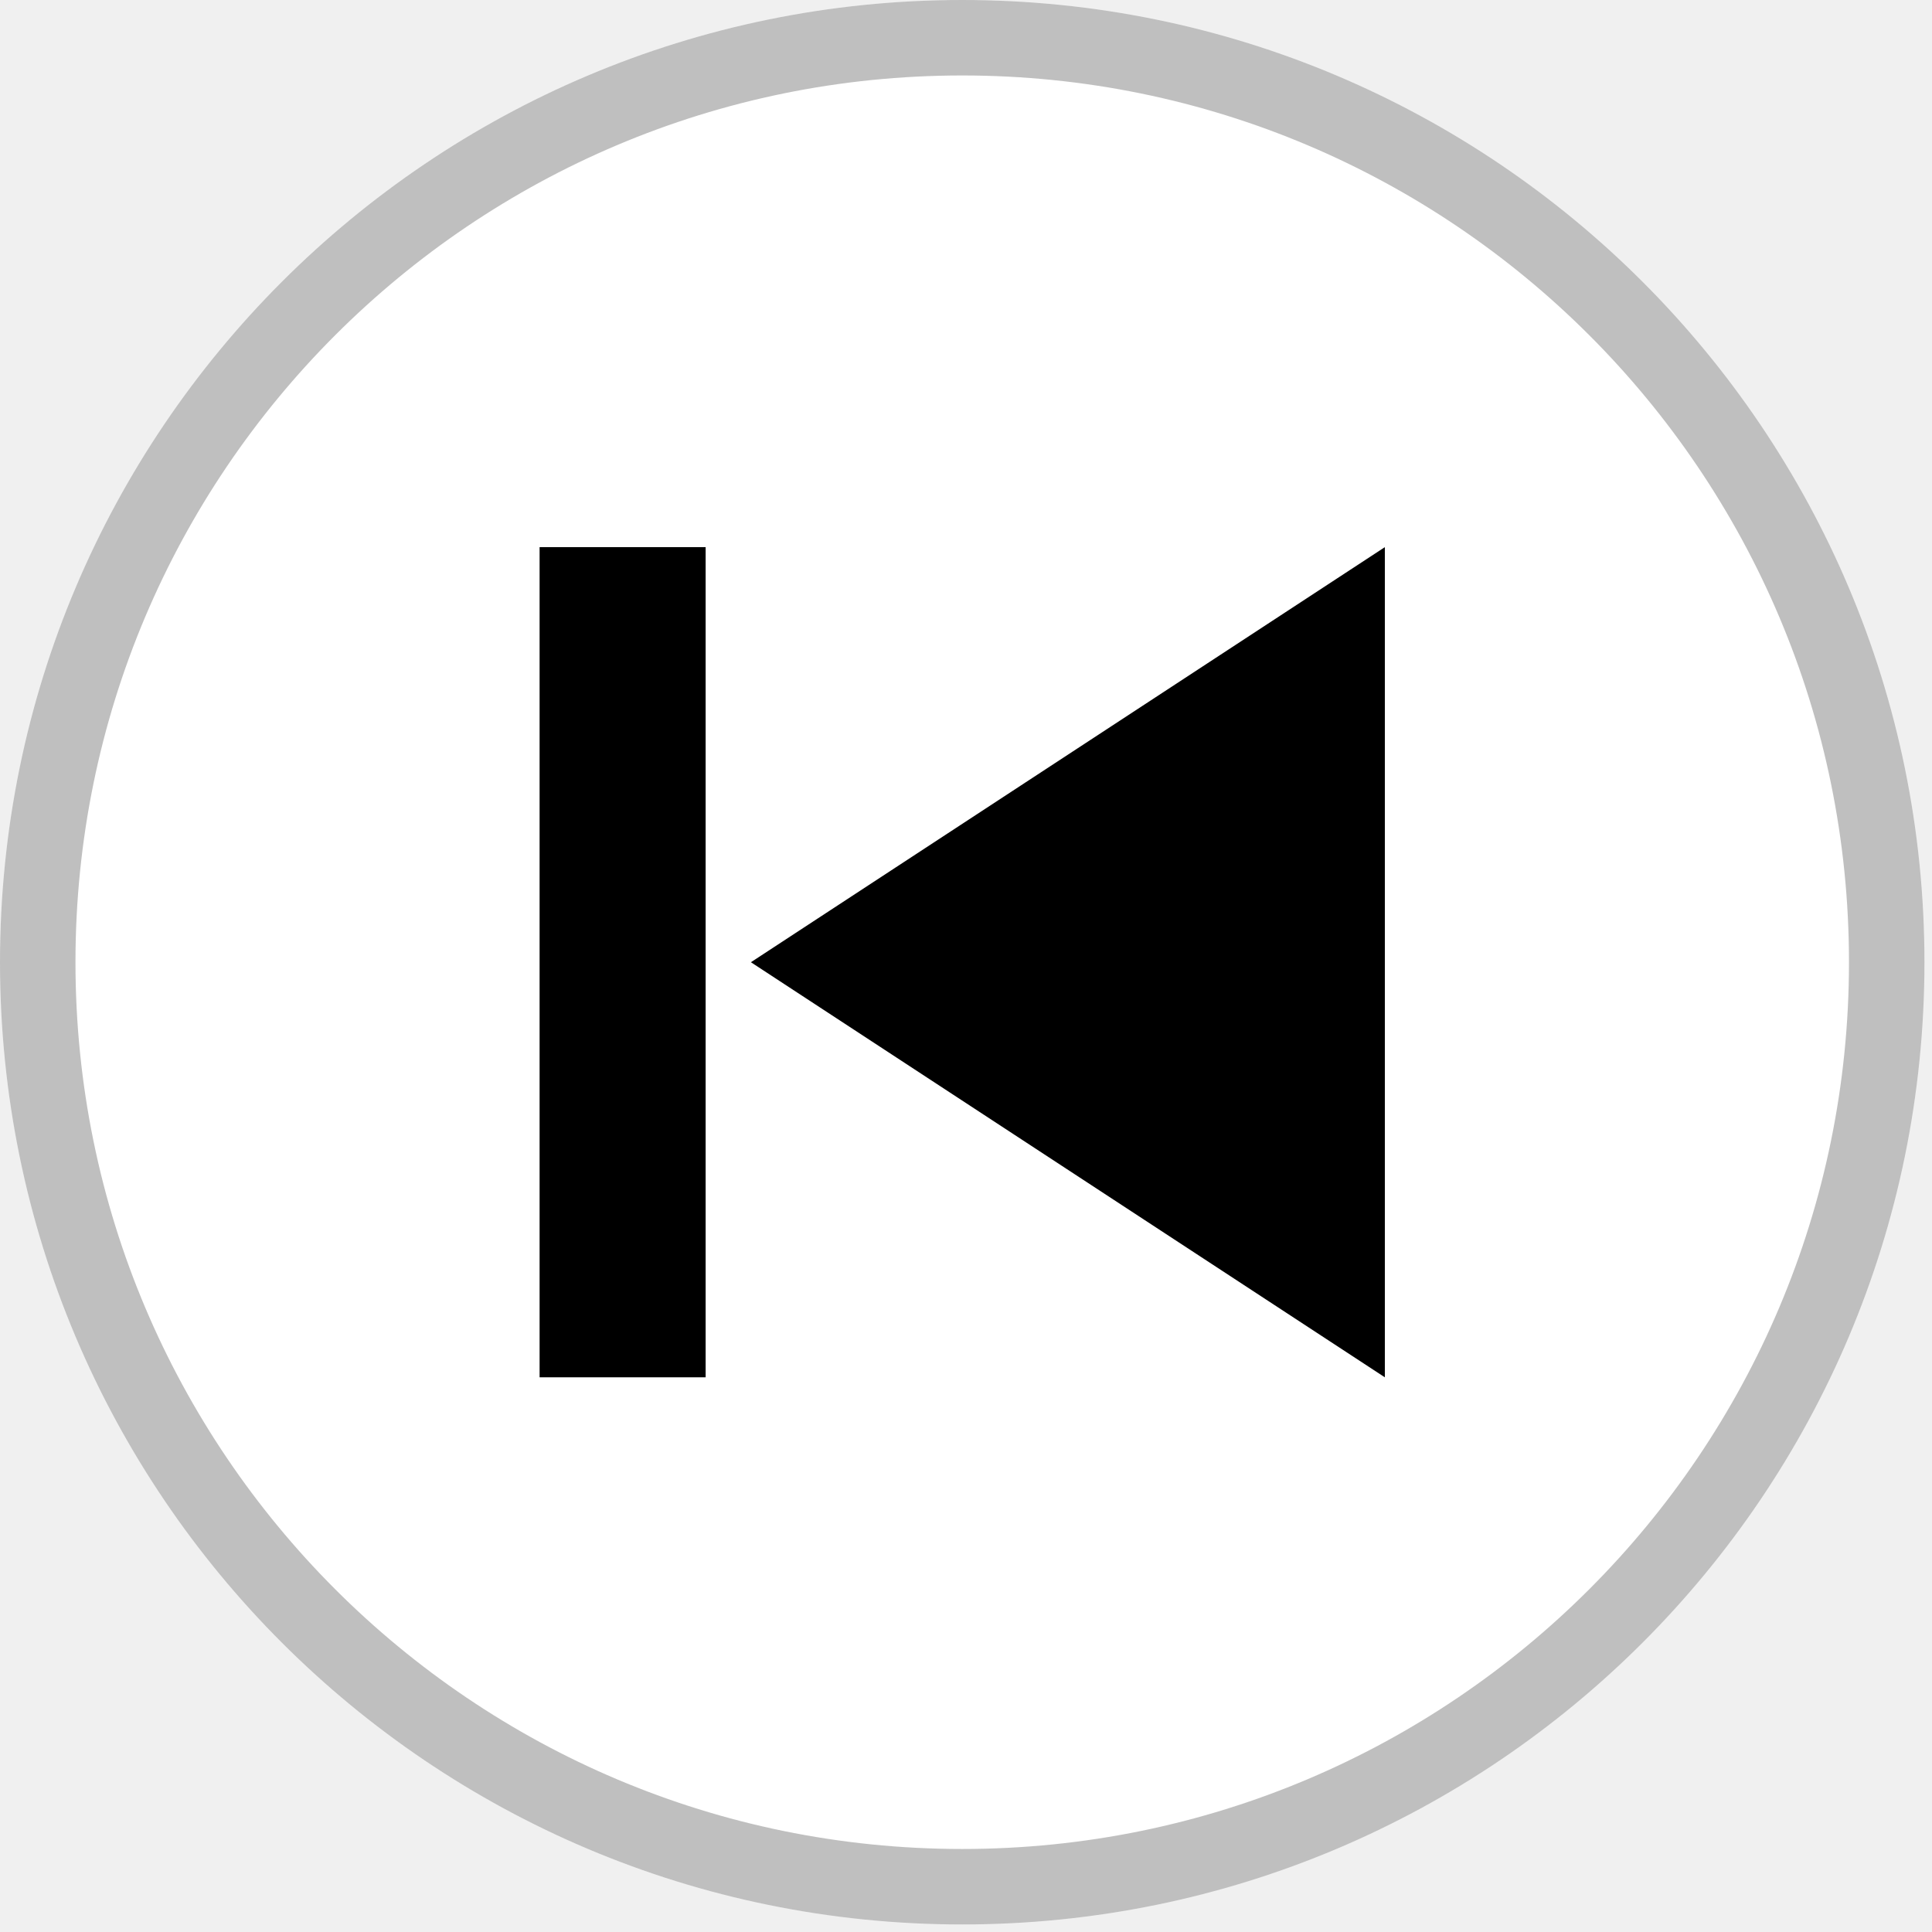
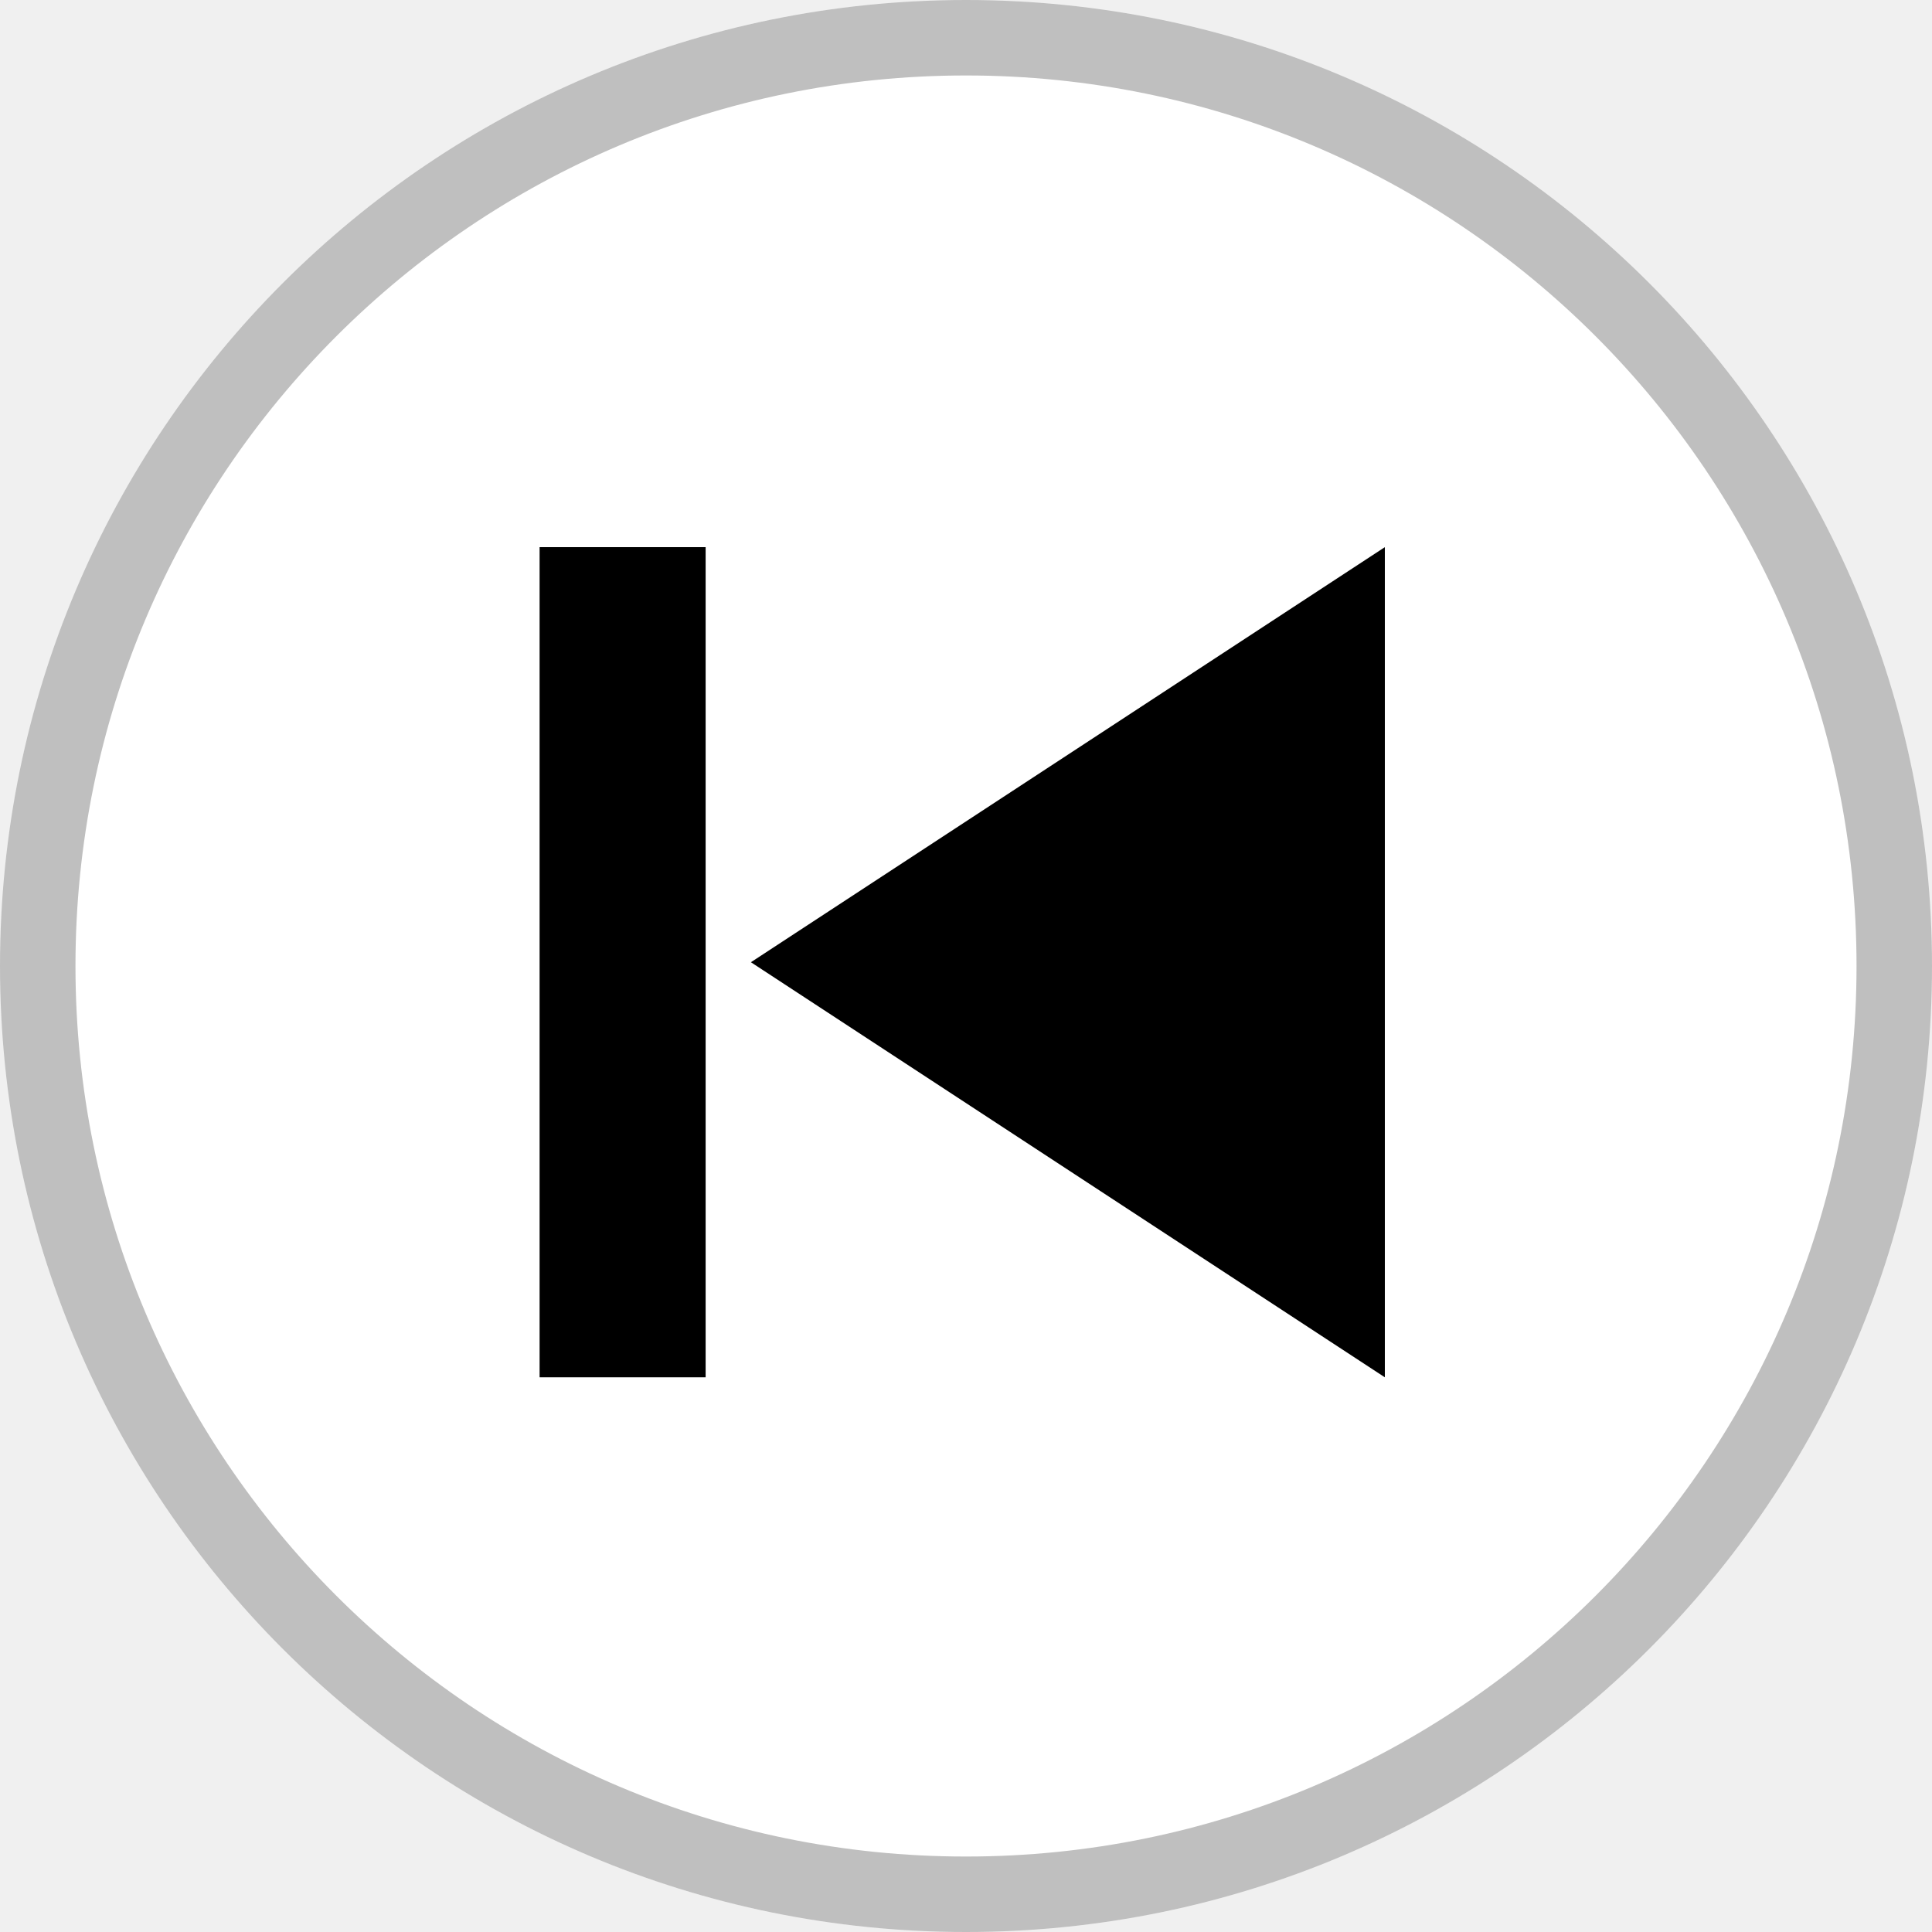
<svg xmlns="http://www.w3.org/2000/svg" xmlns:xlink="http://www.w3.org/1999/xlink" width="256.0px" height="256.0px" viewBox="0 0 256.0 256.0" version="1.1" id="SVGRoot">
  <defs id="defs9">
    <clipPath clipPathUnits="userSpaceOnUse" id="clipPath1867">
-       <path style="display:inline;fill:none;fill-opacity:1;stroke:none;stroke-width:6.5;stroke-miterlimit:4;stroke-dasharray:none;stroke-opacity:1" xlink:href="#circle1409" id="path1869" d="M 127.5,0 A 127.5,127.5 0 0 0 0,127.5 127.5,127.5 0 0 0 127.5,255 127.5,127.5 0 0 0 255,127.5 127.5,127.5 0 0 0 127.5,0 Z" clip-path="none" />
+       <path style="display:inline;fill:none;fill-opacity:1;stroke:none;stroke-width:6.5;stroke-miterlimit:4;stroke-dasharray:none;stroke-opacity:1" xlink:href="#circle1409" id="path1869" d="M 128,0 A 128,128 0 0 0 0,128 128,128 0 0 0 128,256 128,128 0 0 0 256,128 128,128 0 0 0 128,0 Z" clip-path="none" />
    </clipPath>
  </defs>
  <g id="layer1">
-     <circle style="display:inline;fill:#ffffff;fill-opacity:1" id="path69" r="127.5" cy="127.5" cx="127.5" />
-     <circle style="display:inline;fill:none;fill-opacity:1;stroke:#000000;stroke-width:20;stroke-miterlimit:4;stroke-dasharray:none;stroke-opacity:0.25" id="circle1613" cx="127.5" cy="127.5" r="127.5" clip-path="url(#clipPath1867)" />
+     <circle style="display:inline;fill:#ffffff;fill-opacity:1" id="path69" r="128" cy="128" cx="128" />
+     <circle style="display:inline;fill:none;fill-opacity:1;stroke:#000000;stroke-width:20;stroke-miterlimit:4;stroke-dasharray:none;stroke-opacity:0.25" id="circle1613" cx="128" cy="128" r="128" clip-path="url(#clipPath1867)" />
    <g id="g14896" transform="translate(1.000002)">
      <path style="display:inline;fill:#000000;fill-opacity:1;fill-rule:evenodd" id="path1080" transform="matrix(-0.7867861,0,0,0.8922791,228.1309,13.28828)" d="m 164.76,128 -106.763,61.64 0,-123.28 z" />
      <rect style="fill:#000000;fill-opacity:1;stroke-width:16.066;stroke-opacity:0.6" id="rect1628" width="22" height="110" x="-92.5" y="72.5" transform="scale(-1,1)" />
    </g>
  </g>
</svg>
